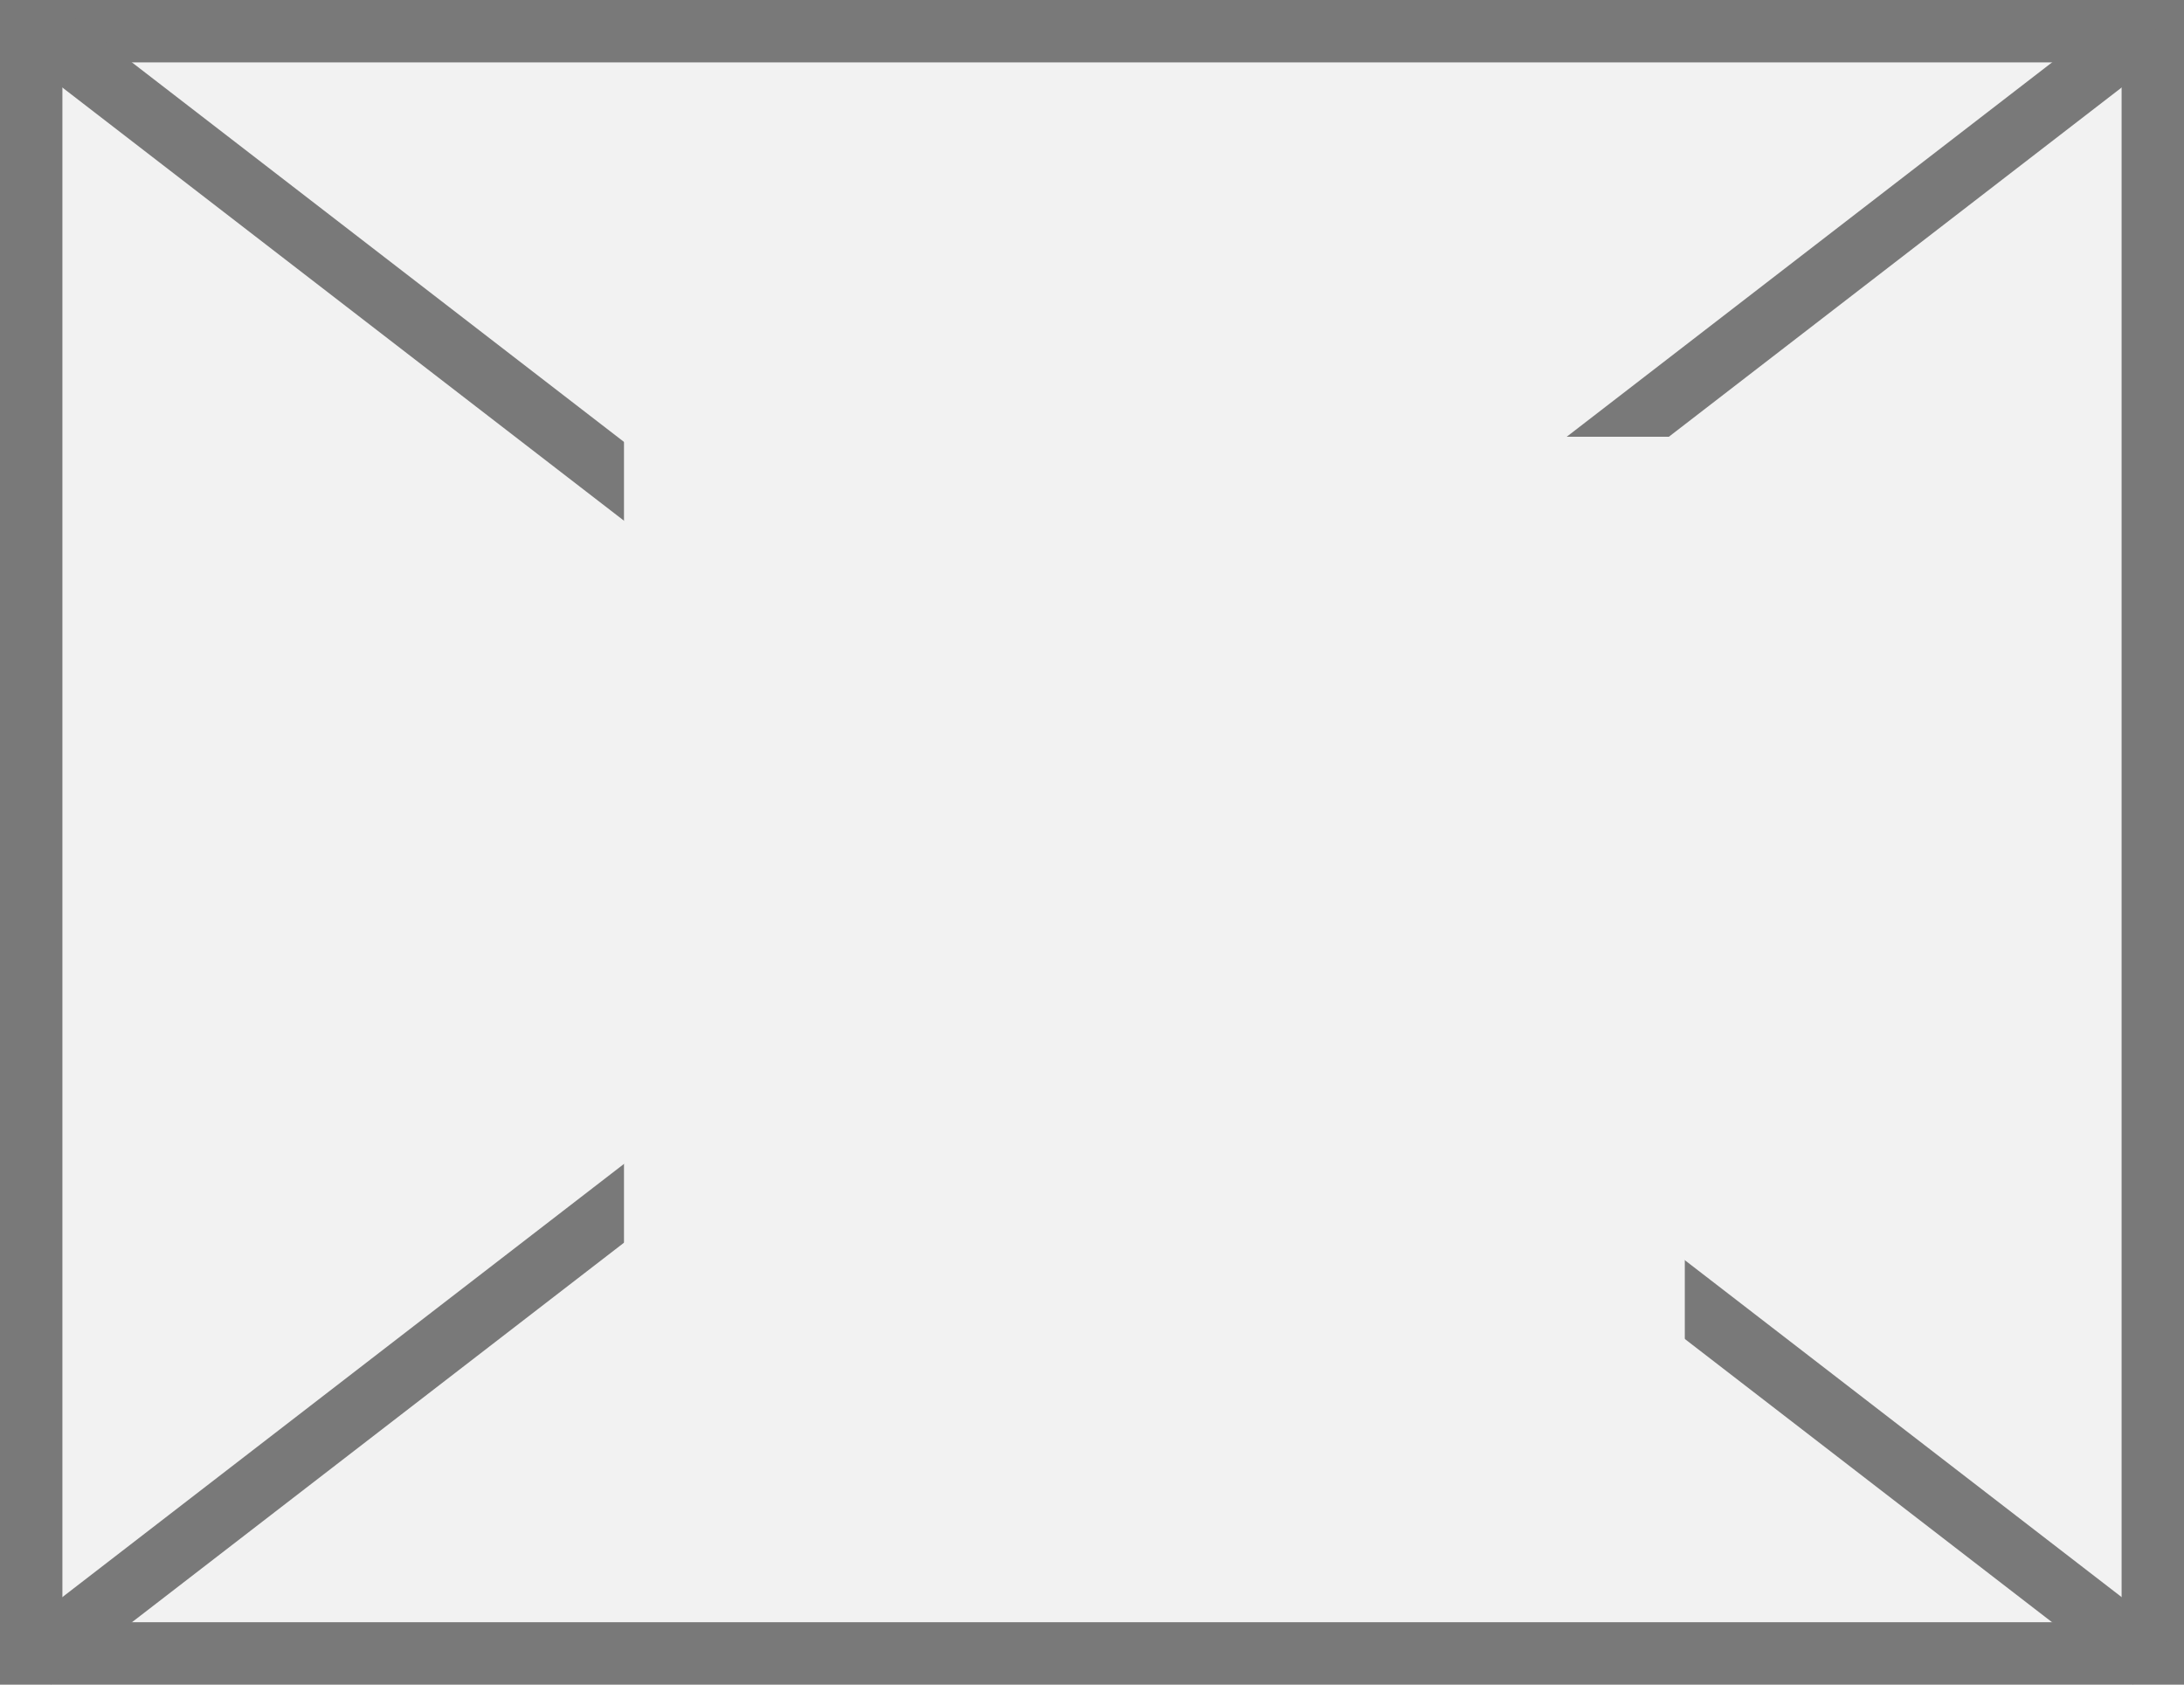
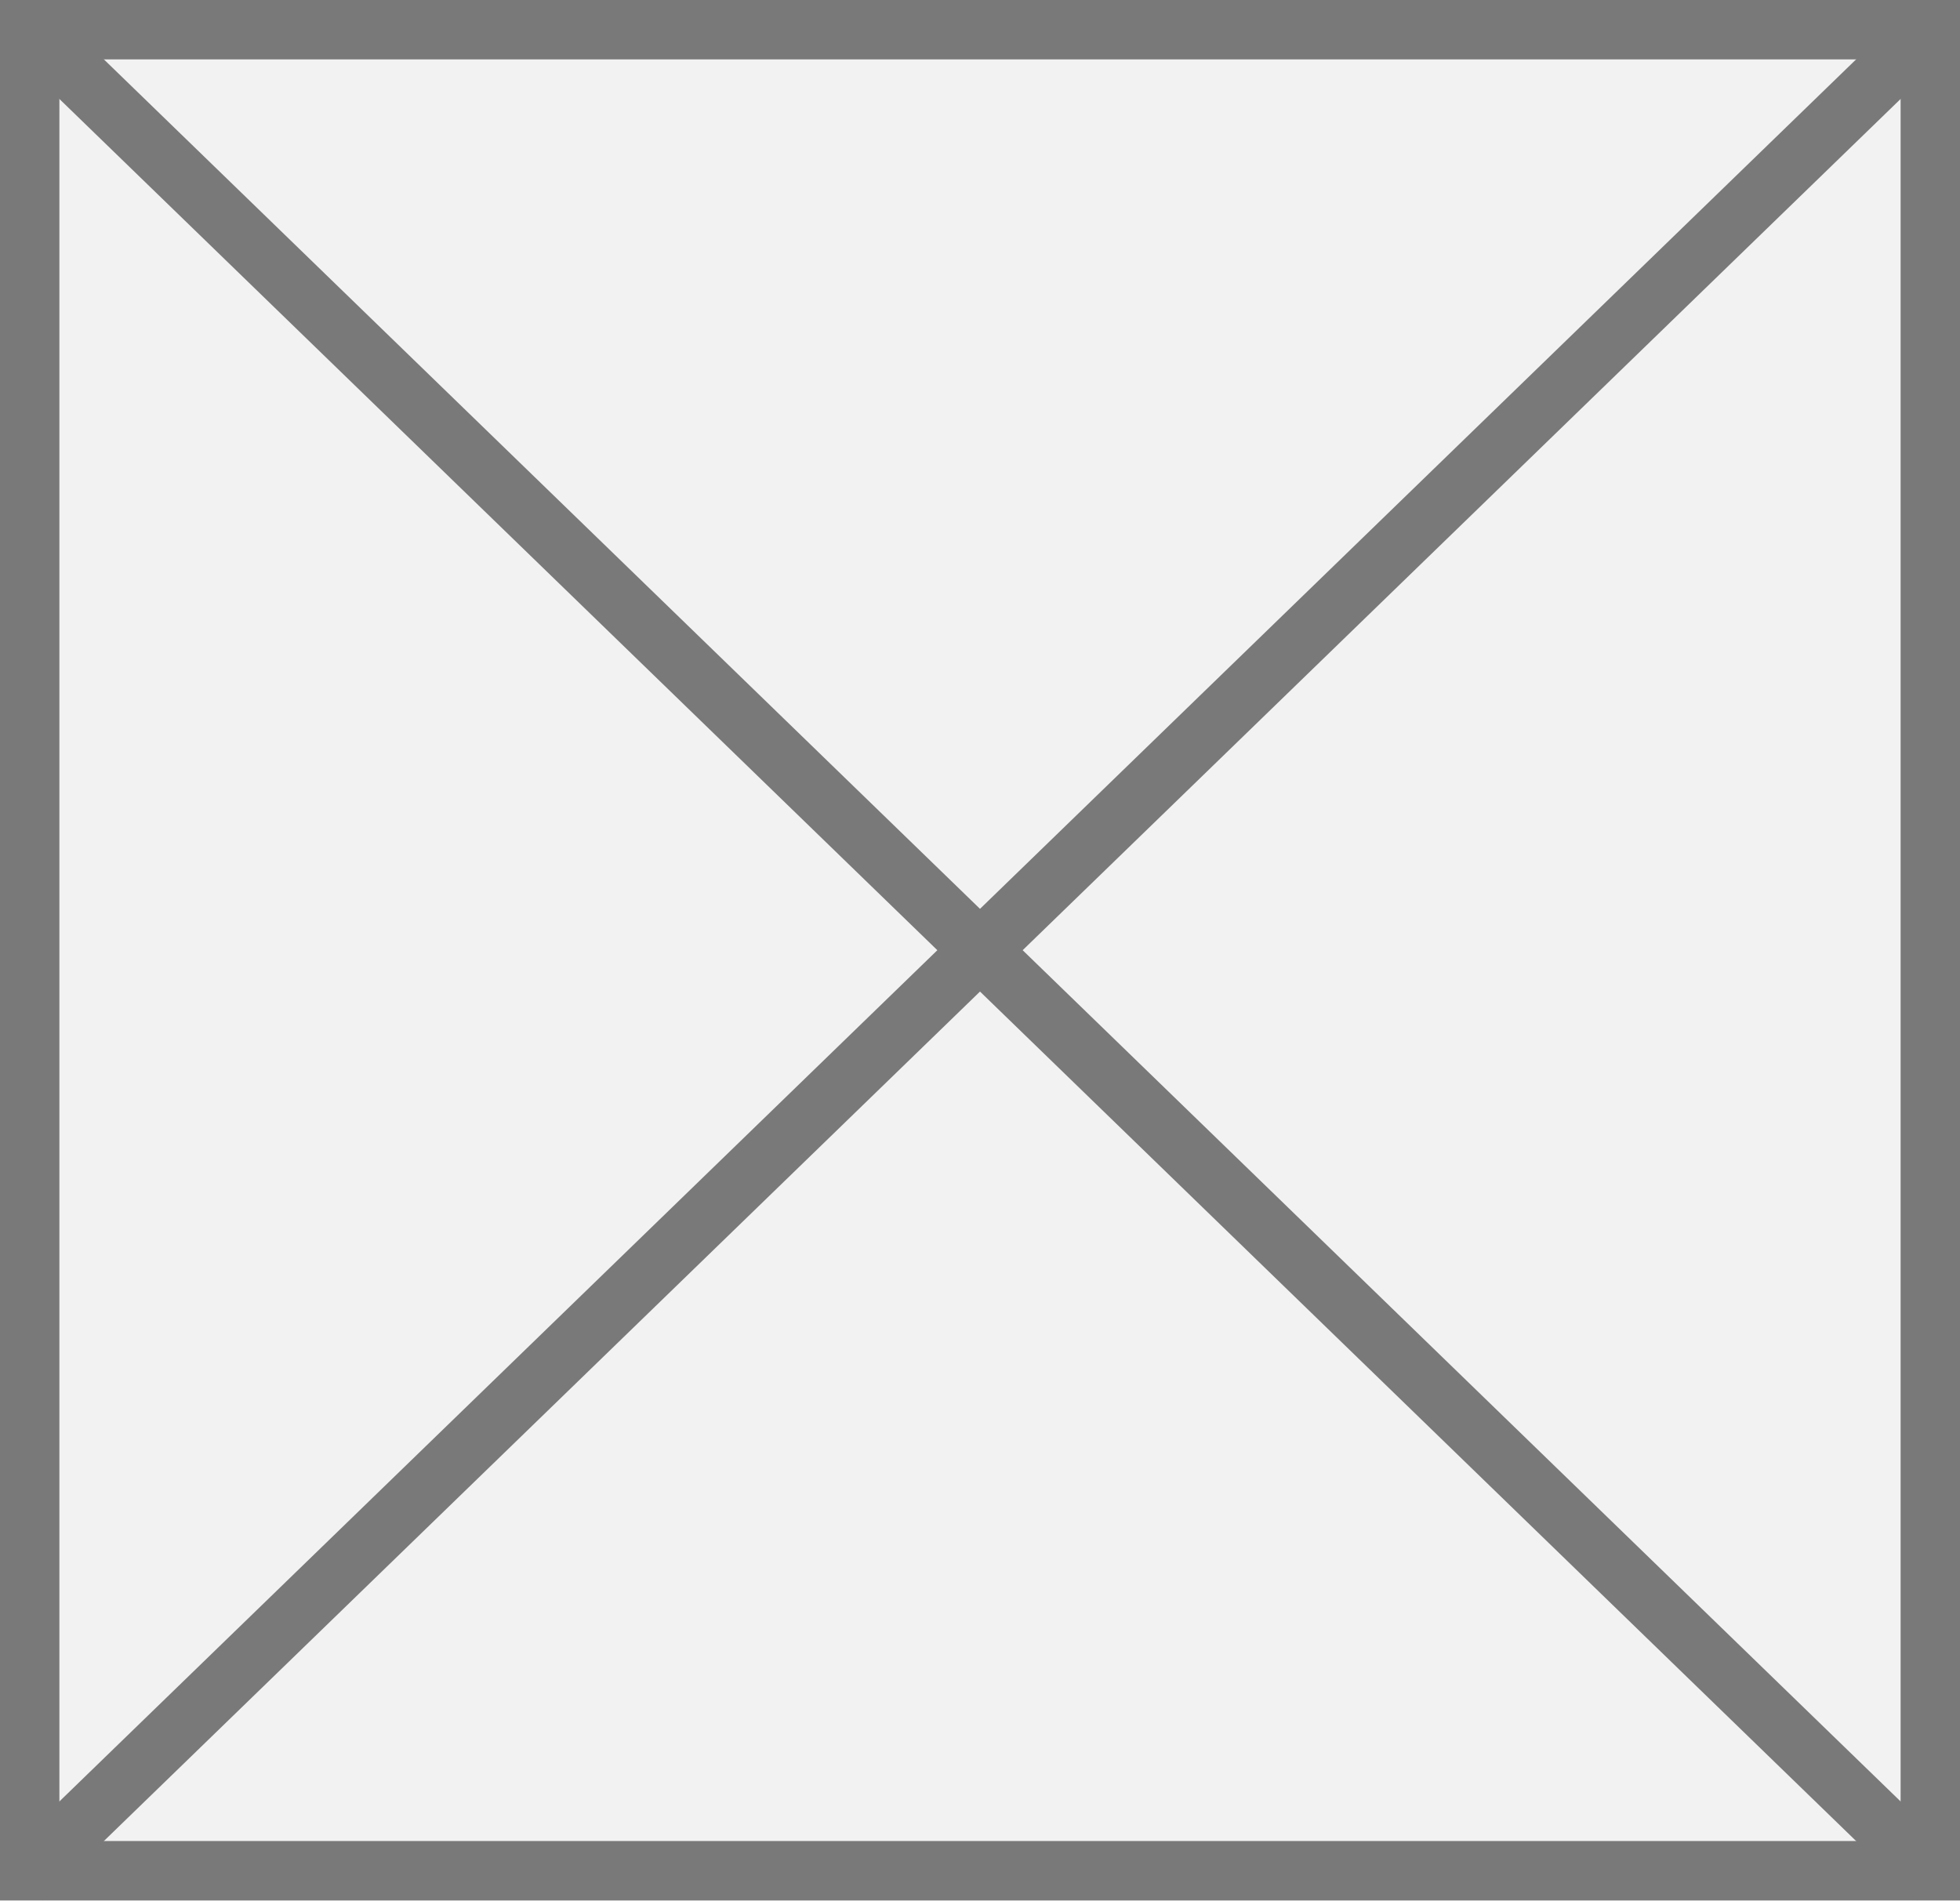
- <svg xmlns="http://www.w3.org/2000/svg" version="1.1" width="35px" height="27px">
-   <defs>
-     <mask fill="white" id="clip21">
-       <path d="M 730 1587  L 747 1587  L 747 1602  L 730 1602  Z M 720 1580  L 755 1580  L 755 1607  L 720 1607  Z " fill-rule="evenodd" />
-     </mask>
-   </defs>
-   <g transform="matrix(1 0 0 1 -720 -1580 )">
-     <path d="M 720.5 1580.5  L 754.5 1580.5  L 754.5 1606.5  L 720.5 1606.5  L 720.5 1580.5  Z " fill-rule="nonzero" fill="#f2f2f2" stroke="none" />
-     <path d="M 720.5 1580.5  L 754.5 1580.5  L 754.5 1606.5  L 720.5 1606.5  L 720.5 1580.5  Z " stroke-width="1" stroke="#797979" fill="none" />
-     <path d="M 720.513 1580.396  L 754.487 1606.604  M 754.487 1580.396  L 720.513 1606.604  " stroke-width="1" stroke="#797979" fill="none" mask="url(#clip21)" />
+ <svg xmlns="http://www.w3.org/2000/svg" version="1.1" width="33px" height="32px">
+   <g transform="matrix(1 0 0 1 -376 -815 )">
+     <path d="M 376.5 815.5  L 408.5 815.5  L 408.5 846.5  L 376.5 846.5  L 376.5 815.5  Z " fill-rule="nonzero" fill="#f2f2f2" stroke="none" />
+     <path d="M 376.5 815.5  L 408.5 815.5  L 408.5 846.5  L 376.5 846.5  L 376.5 815.5  Z " stroke-width="1" stroke="#797979" fill="none" />
+     <path d="M 376.37 815.359  L 408.63 846.641  M 408.63 815.359  L 376.37 846.641  " stroke-width="1" stroke="#797979" fill="none" />
  </g>
</svg>
